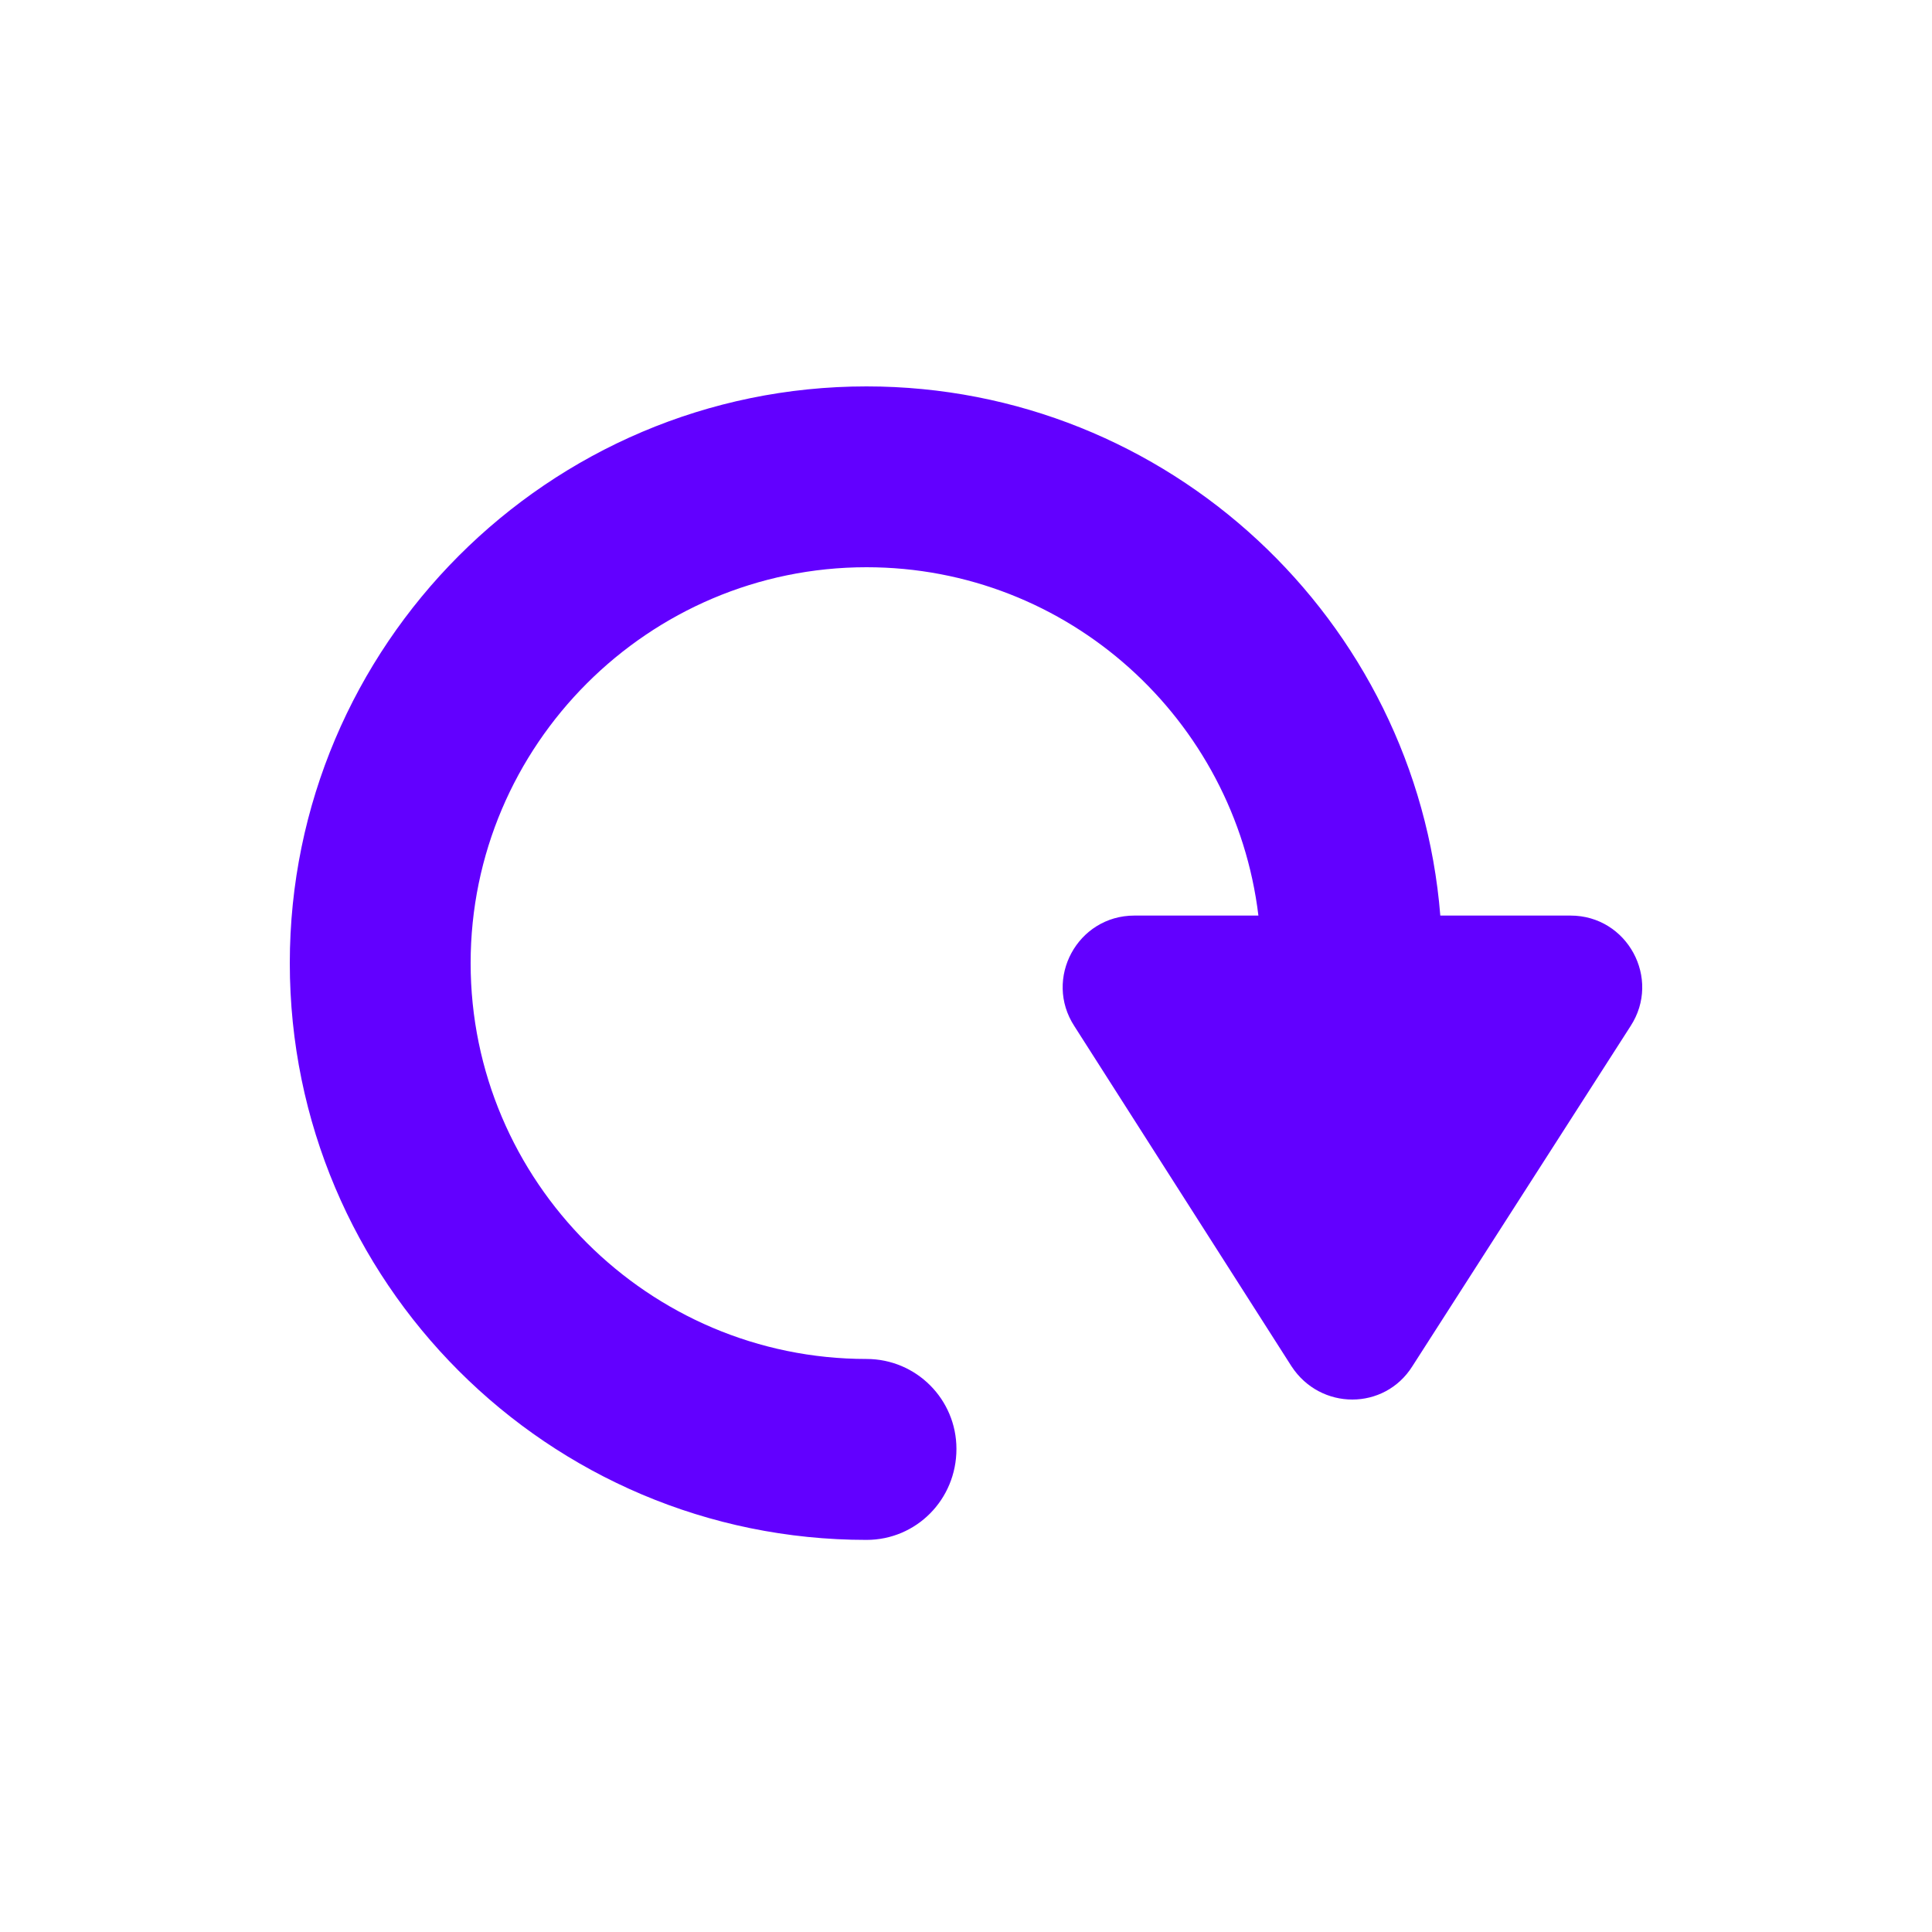
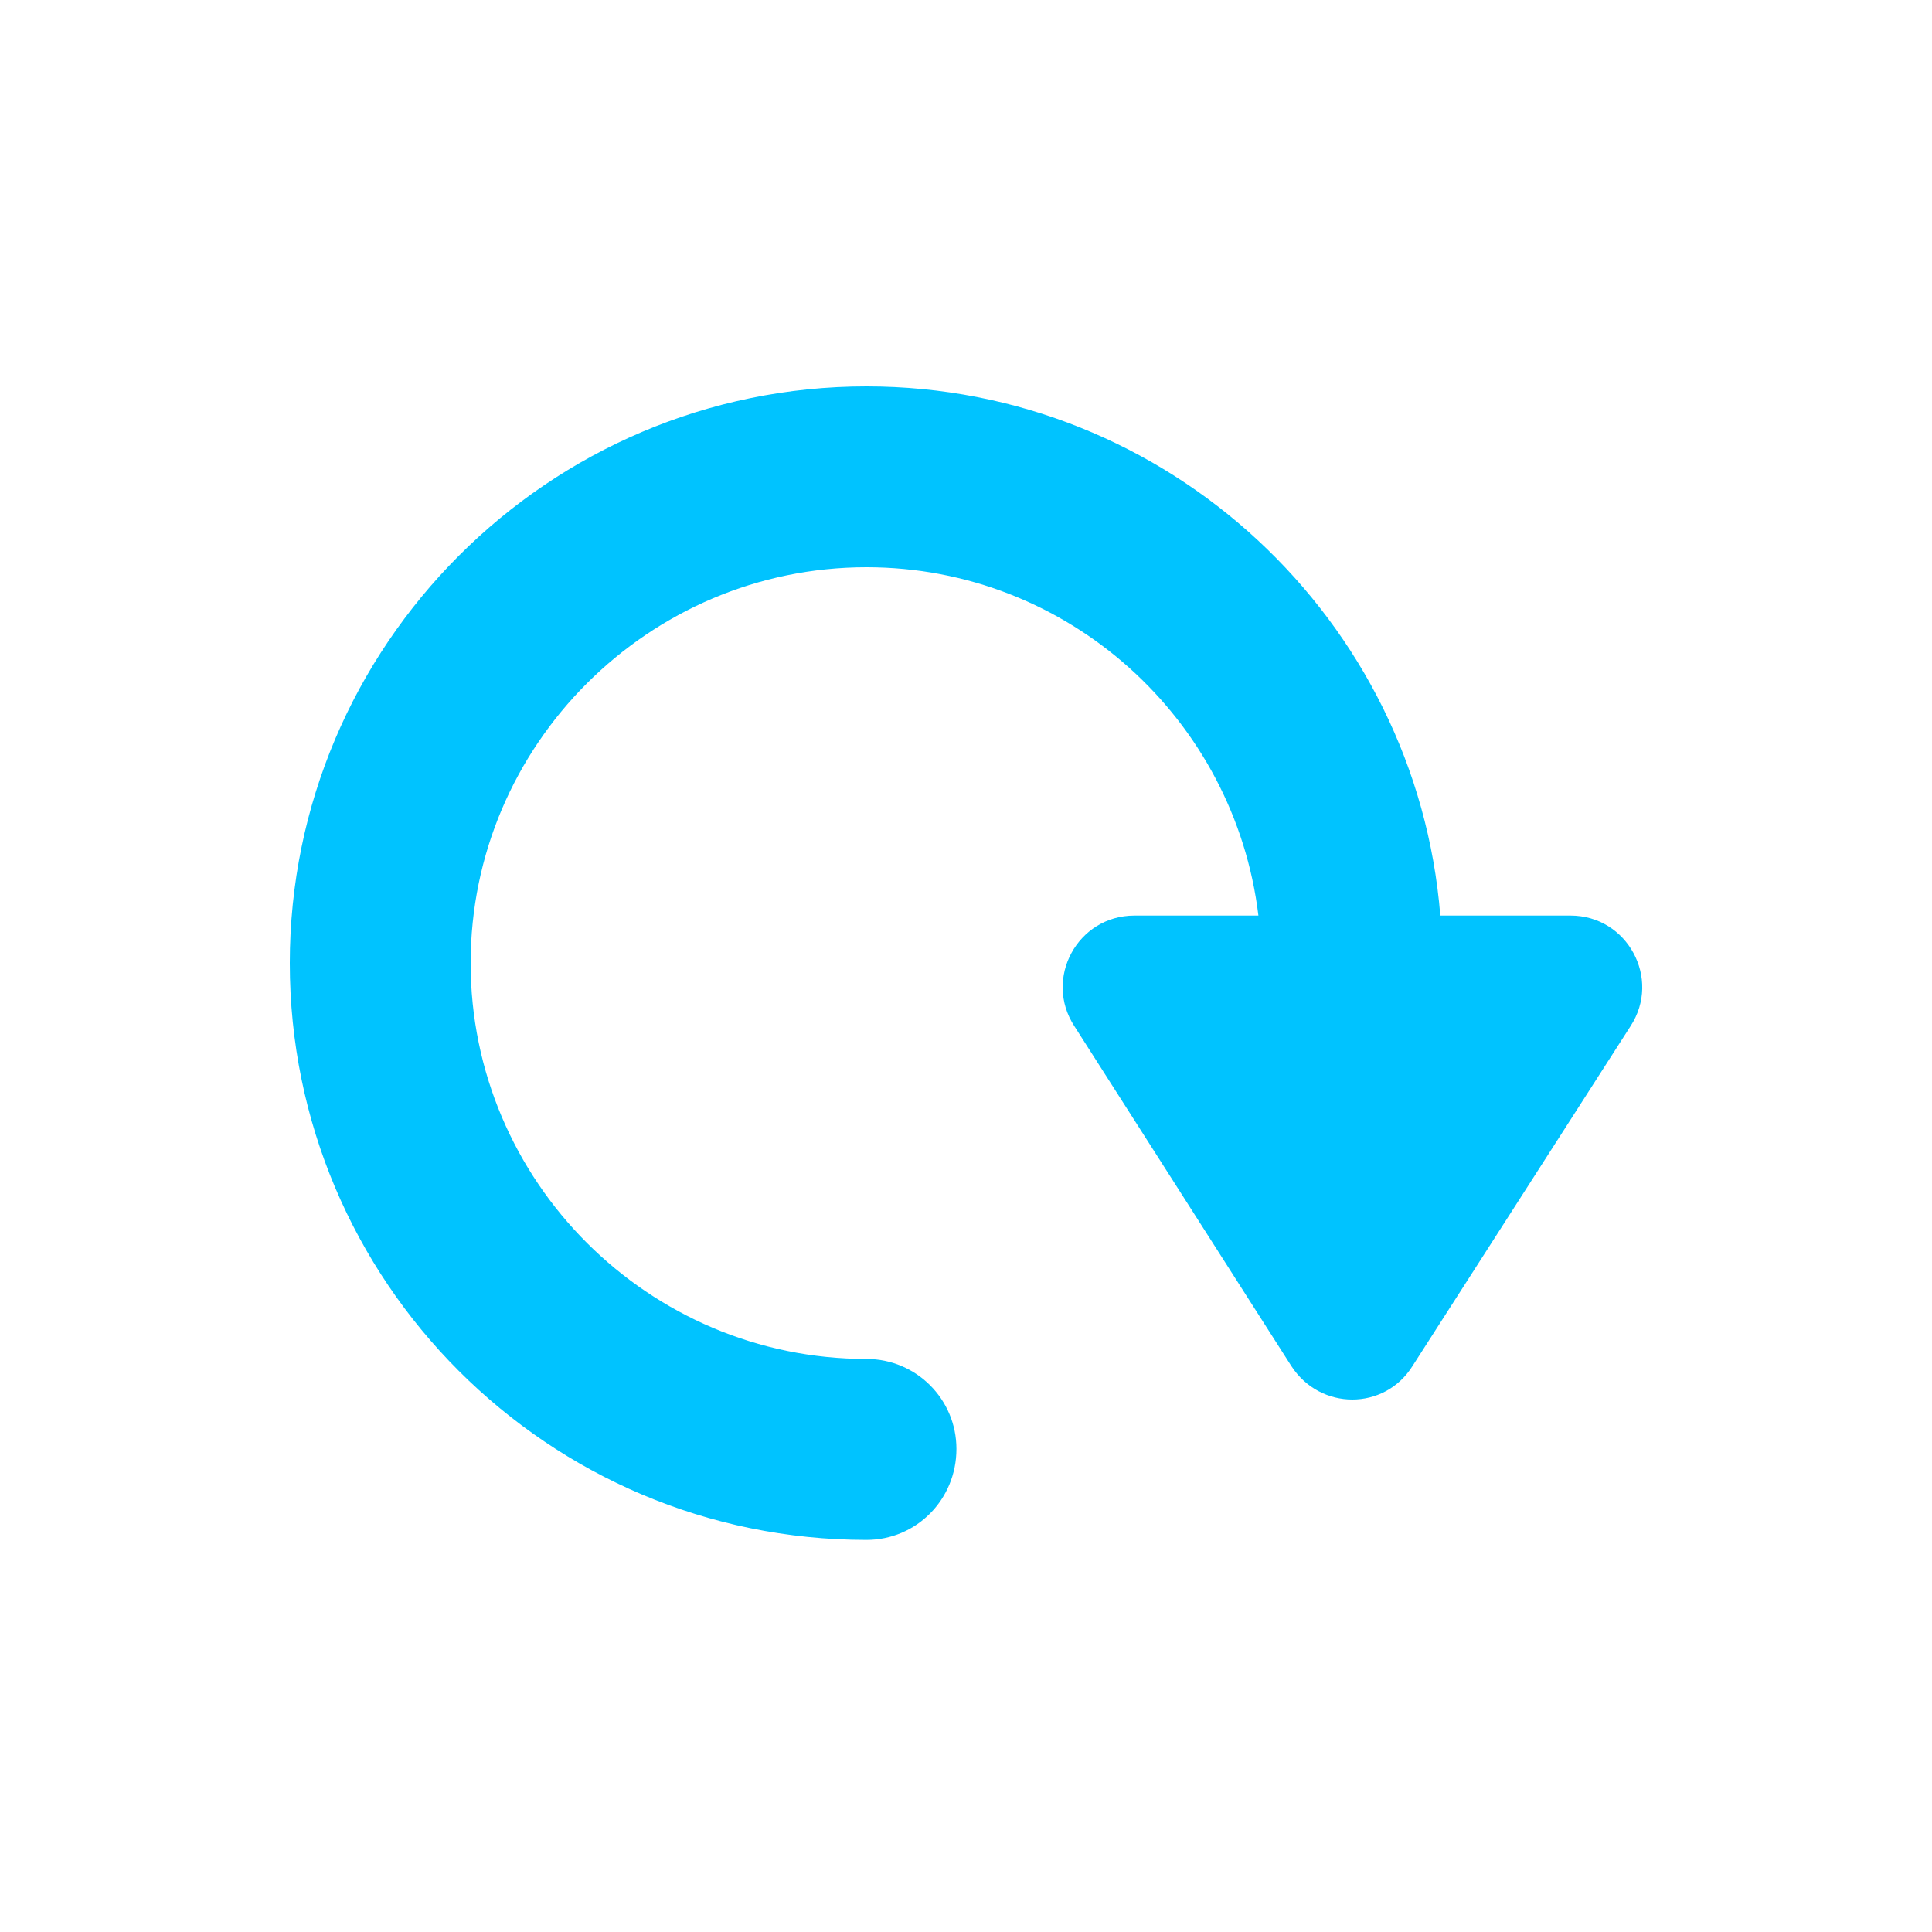
<svg xmlns="http://www.w3.org/2000/svg" width="20px" height="20px" viewBox="0 0 20 20" version="1.1">
  <defs />
  <g id="all-around-active" stroke="none" stroke-width="1" fill="none" fill-rule="evenodd">
-     <path d="M16.879,10.623 L14.621,14.143 C14.332,14.603 13.669,14.603 13.369,14.143 L11.122,10.623 C10.801,10.131 11.154,9.478 11.743,9.478 L13.027,9.478 C12.781,7.445 11.058,5.872 8.97,5.872 C6.714,5.872 4.872,7.713 4.872,9.97 C4.872,12.228 6.714,14.068 8.97,14.068 C9.485,14.068 9.901,14.485 9.901,14.999 C9.901,15.524 9.485,15.941 8.97,15.941 C5.675,15.941 3,13.266 3,9.97 C3,6.686 5.675,4 8.97,4 C12.095,4 14.664,6.418 14.91,9.478 L16.258,9.478 C16.847,9.478 17.2,10.131 16.879,10.623" id="Rotate" fill="#6200ff" />
+     <path d="M16.879,10.623 L14.621,14.143 C14.332,14.603 13.669,14.603 13.369,14.143 L11.122,10.623 C10.801,10.131 11.154,9.478 11.743,9.478 L13.027,9.478 C12.781,7.445 11.058,5.872 8.97,5.872 C6.714,5.872 4.872,7.713 4.872,9.97 C4.872,12.228 6.714,14.068 8.97,14.068 C9.485,14.068 9.901,14.485 9.901,14.999 C9.901,15.524 9.485,15.941 8.97,15.941 C5.675,15.941 3,13.266 3,9.97 C3,6.686 5.675,4 8.97,4 C12.095,4 14.664,6.418 14.91,9.478 L16.258,9.478 C16.847,9.478 17.2,10.131 16.879,10.623" id="Rotate" fill="#00c3ff" />
  </g>
</svg>
